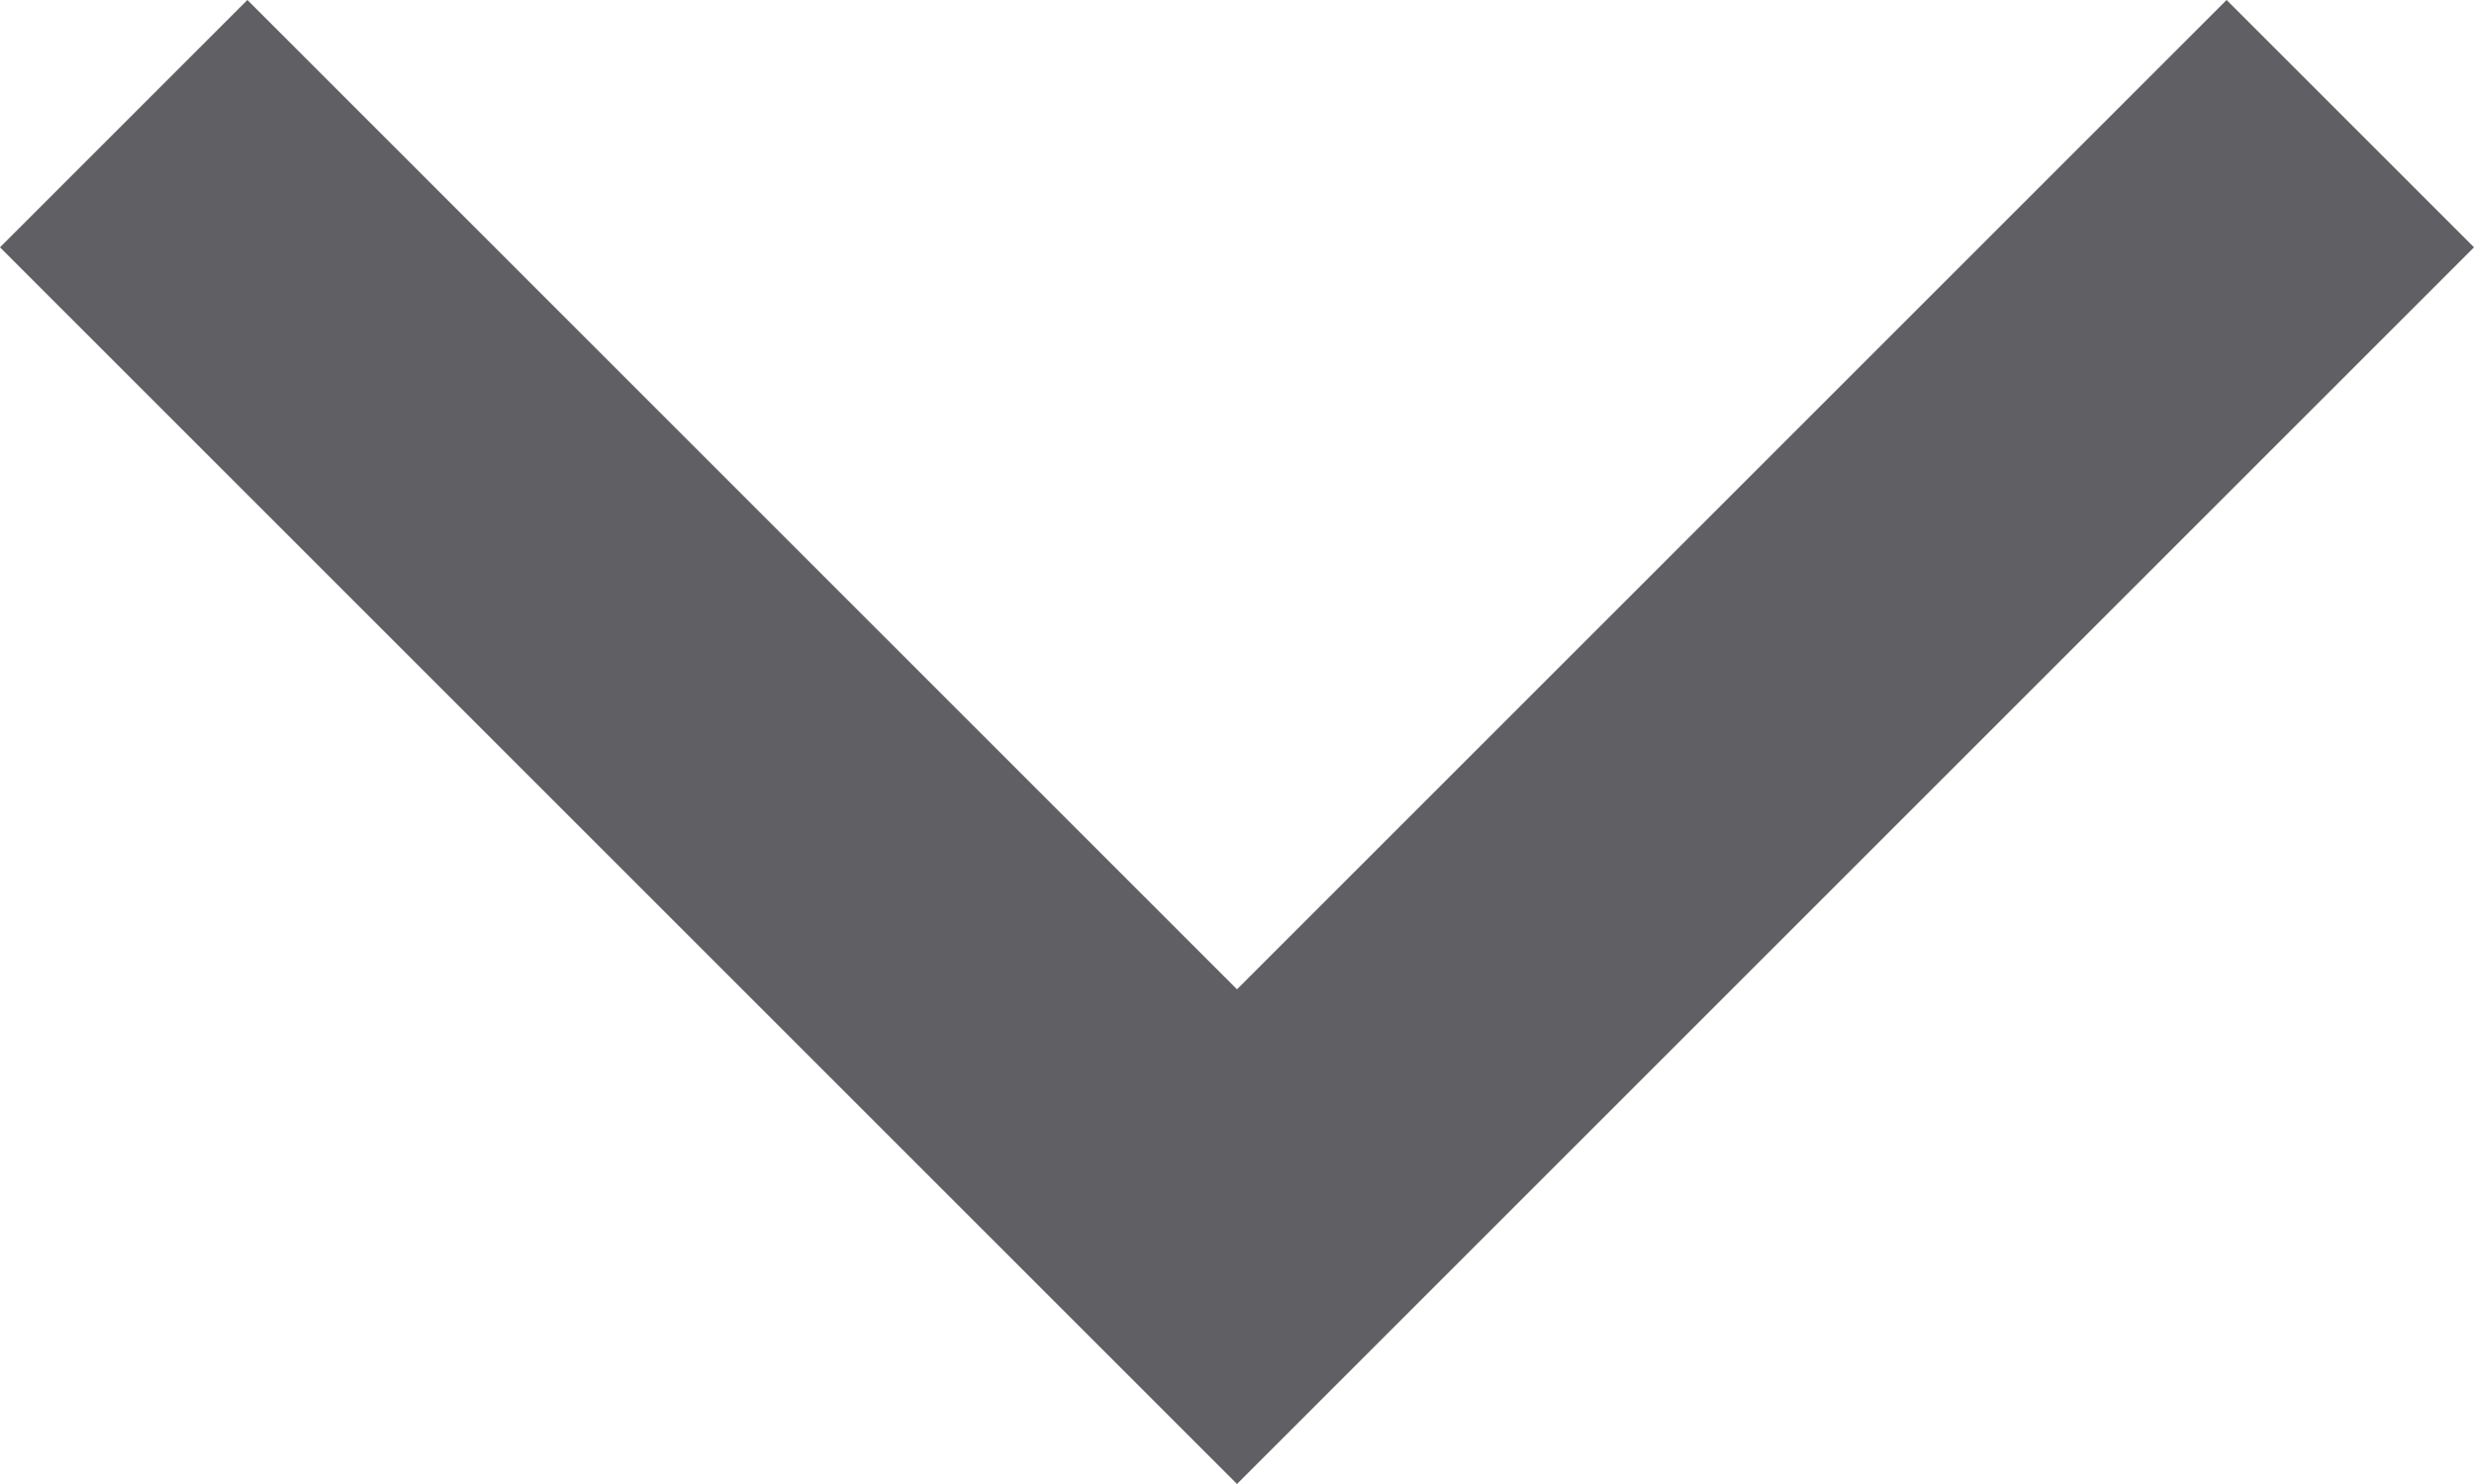
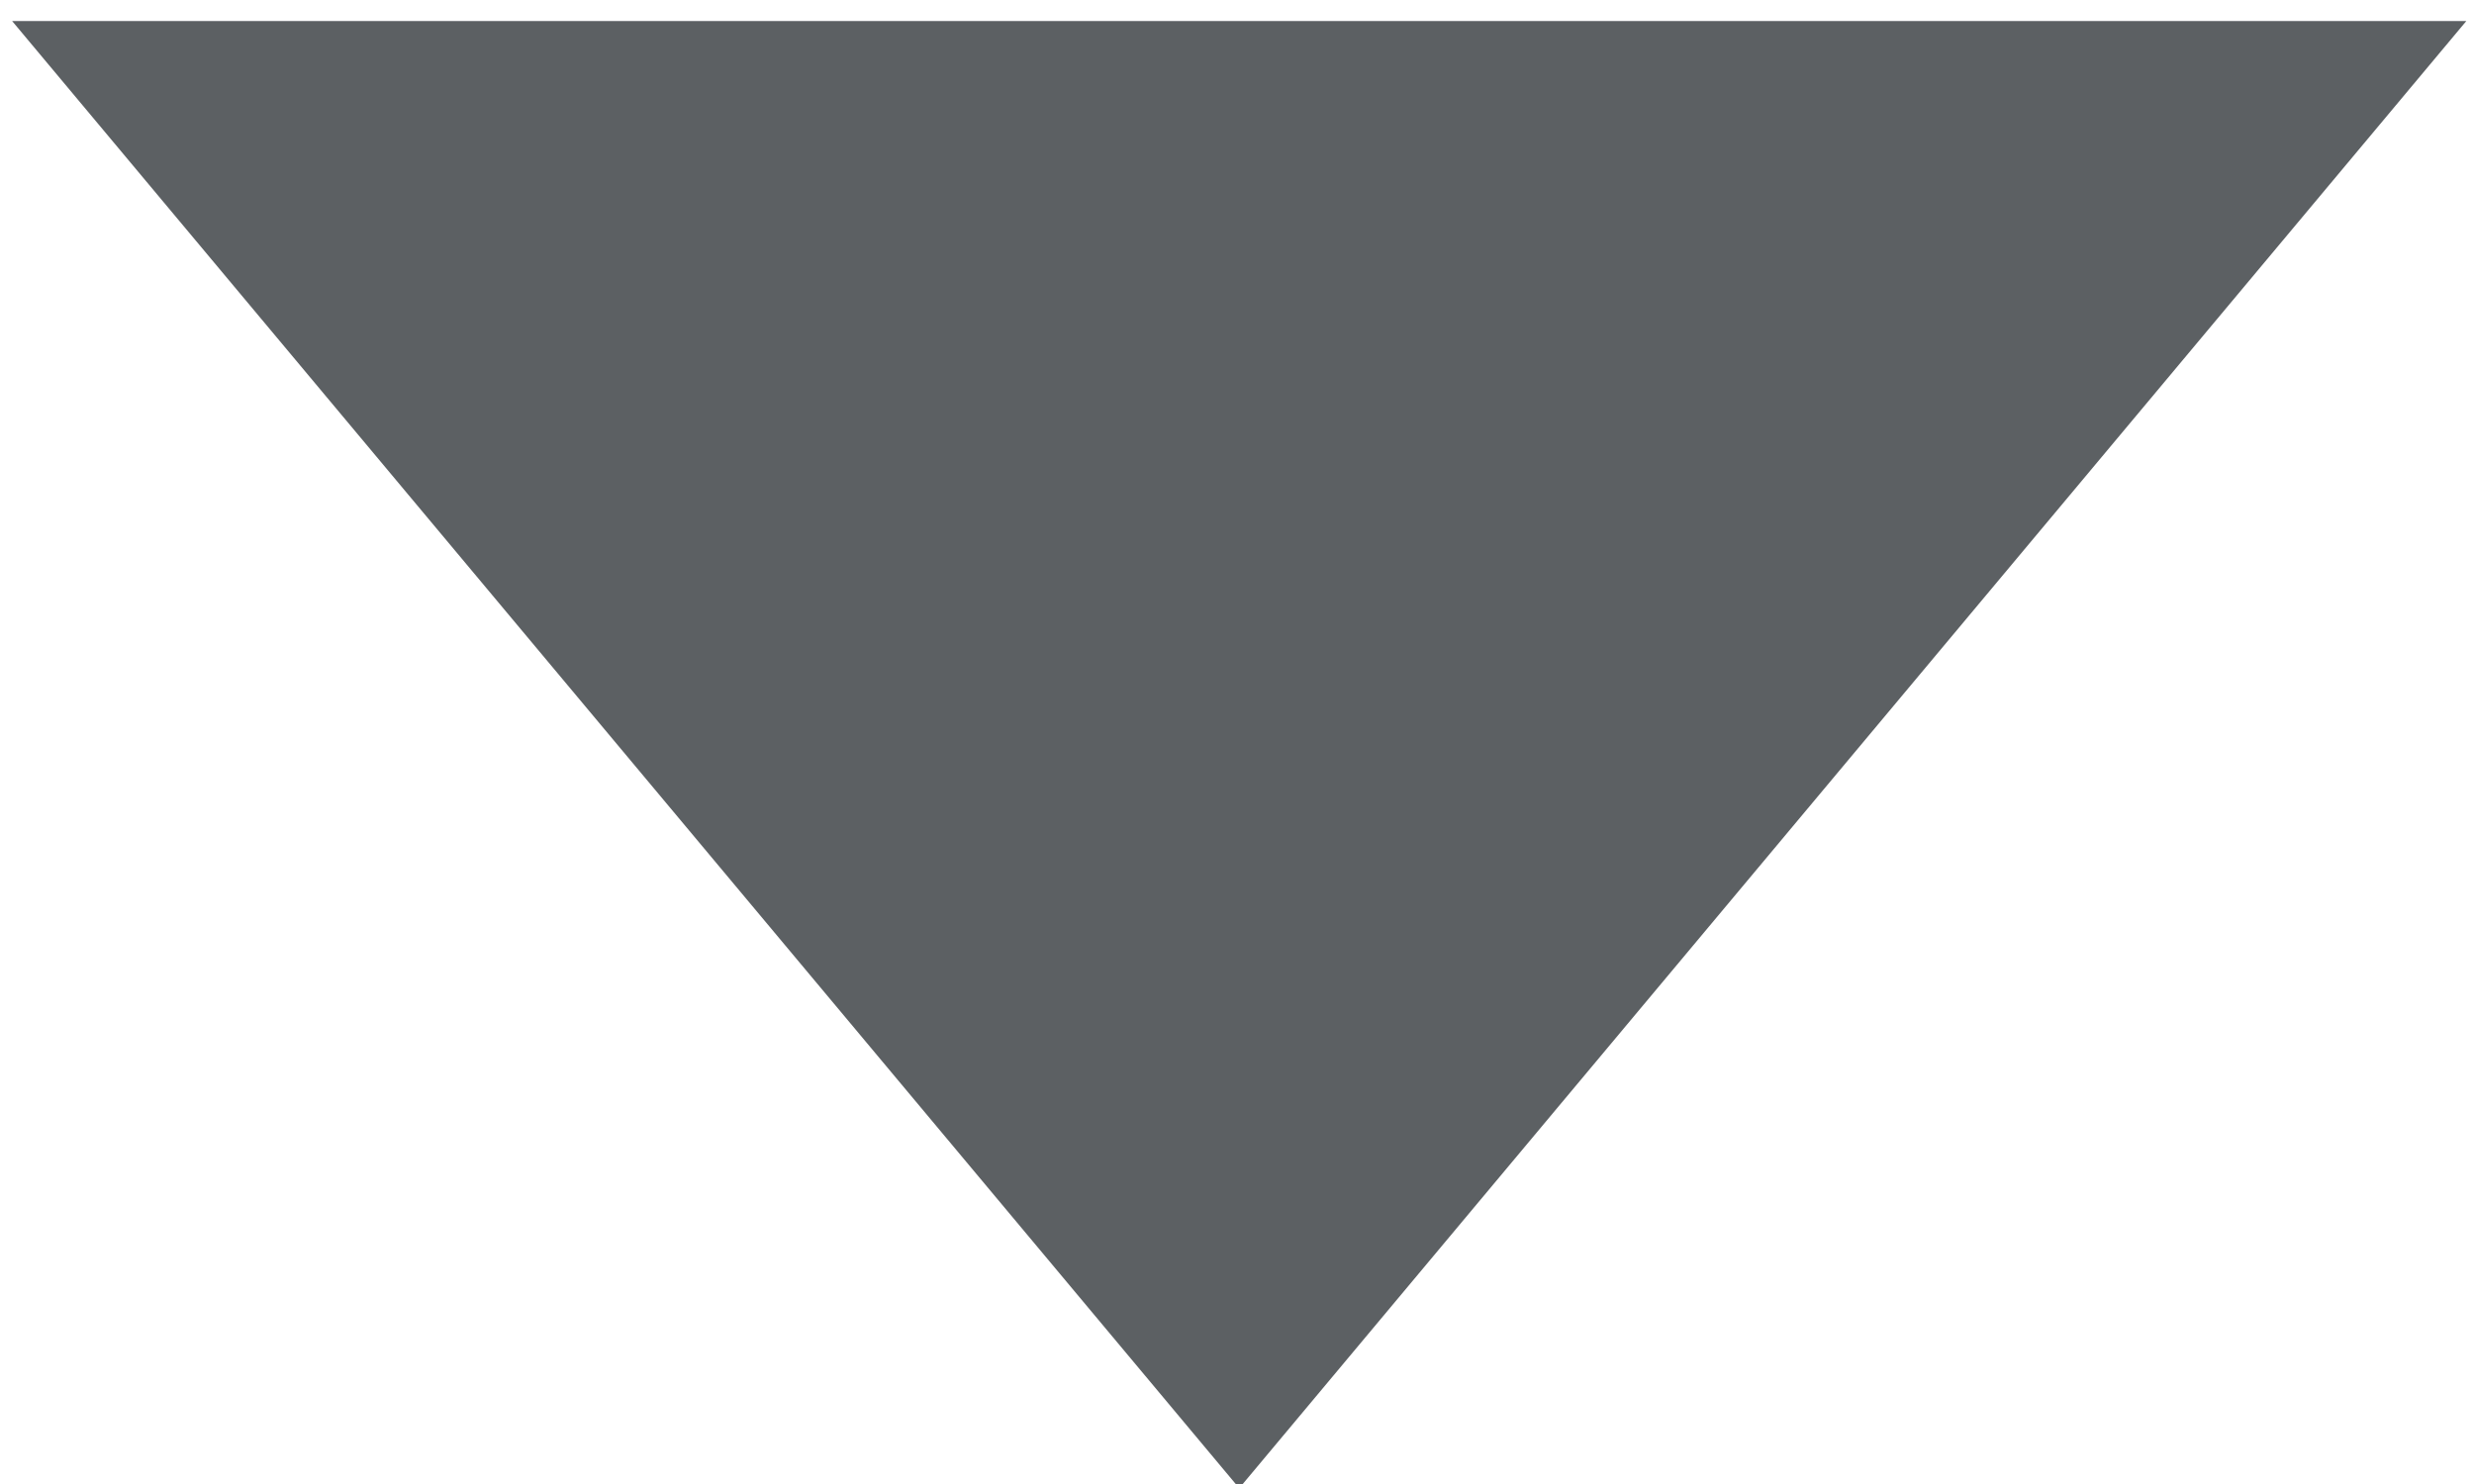
- <svg xmlns="http://www.w3.org/2000/svg" id="Layer_1" data-name="Layer 1" viewBox="0 0 10 6">
-   <defs>
-     <style>.cls-1{fill:#605f64}</style>
+ <svg xmlns="http://www.w3.org/2000/svg" version="1.1" viewBox="0 0 10 6" data-name="Layer 1" id="Layer_1">
+   <defs id="defs1232">
+     <style id="style1230">.cls-1{fill:#605f64}</style>
  </defs>
-   <polygon points="5 6 0 1 1 0 5 4 9 0 10 1 5 6" class="cls-1" />
+   <g style="opacity:1" id="g1805">
+     <path id="path1841" d="M 0.049,0.085 5.009,6.017 9.969,0.085 Z" style="fill:#5c6063;stroke:none;stroke-width:0.081px;stroke-linecap:butt;stroke-linejoin:miter;stroke-opacity:1;fill-opacity:1" />
+   </g>
</svg>
